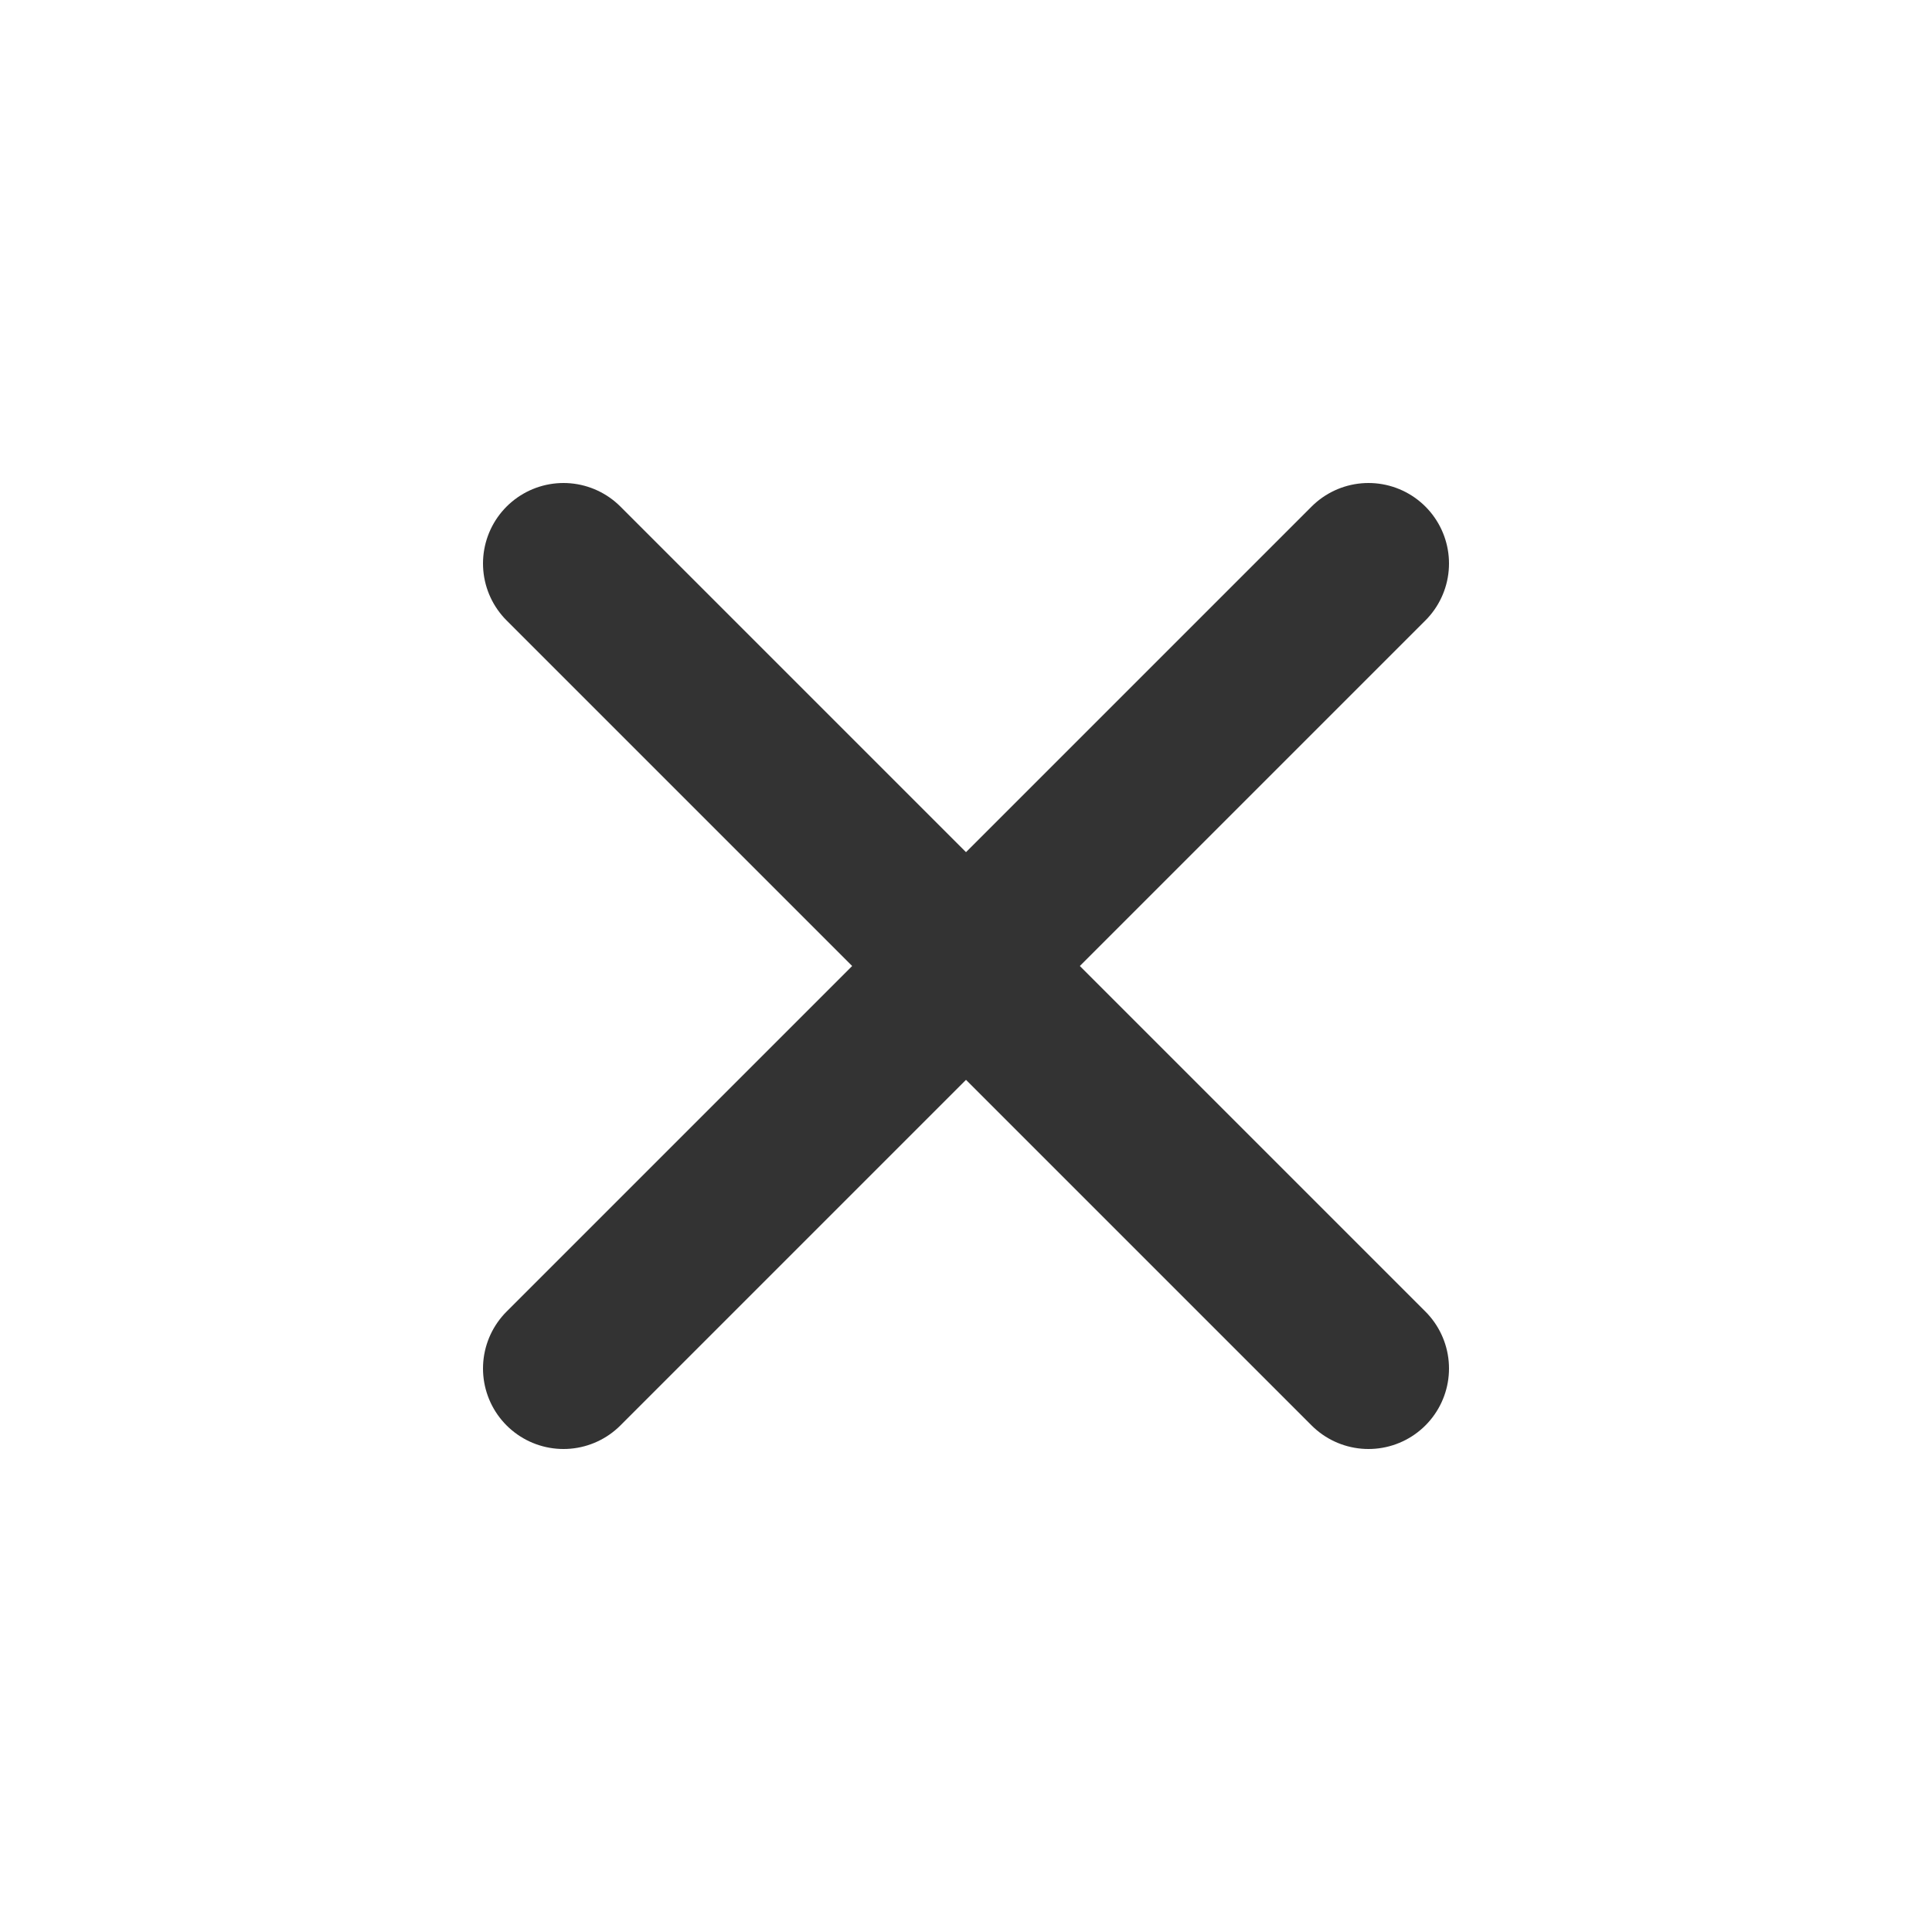
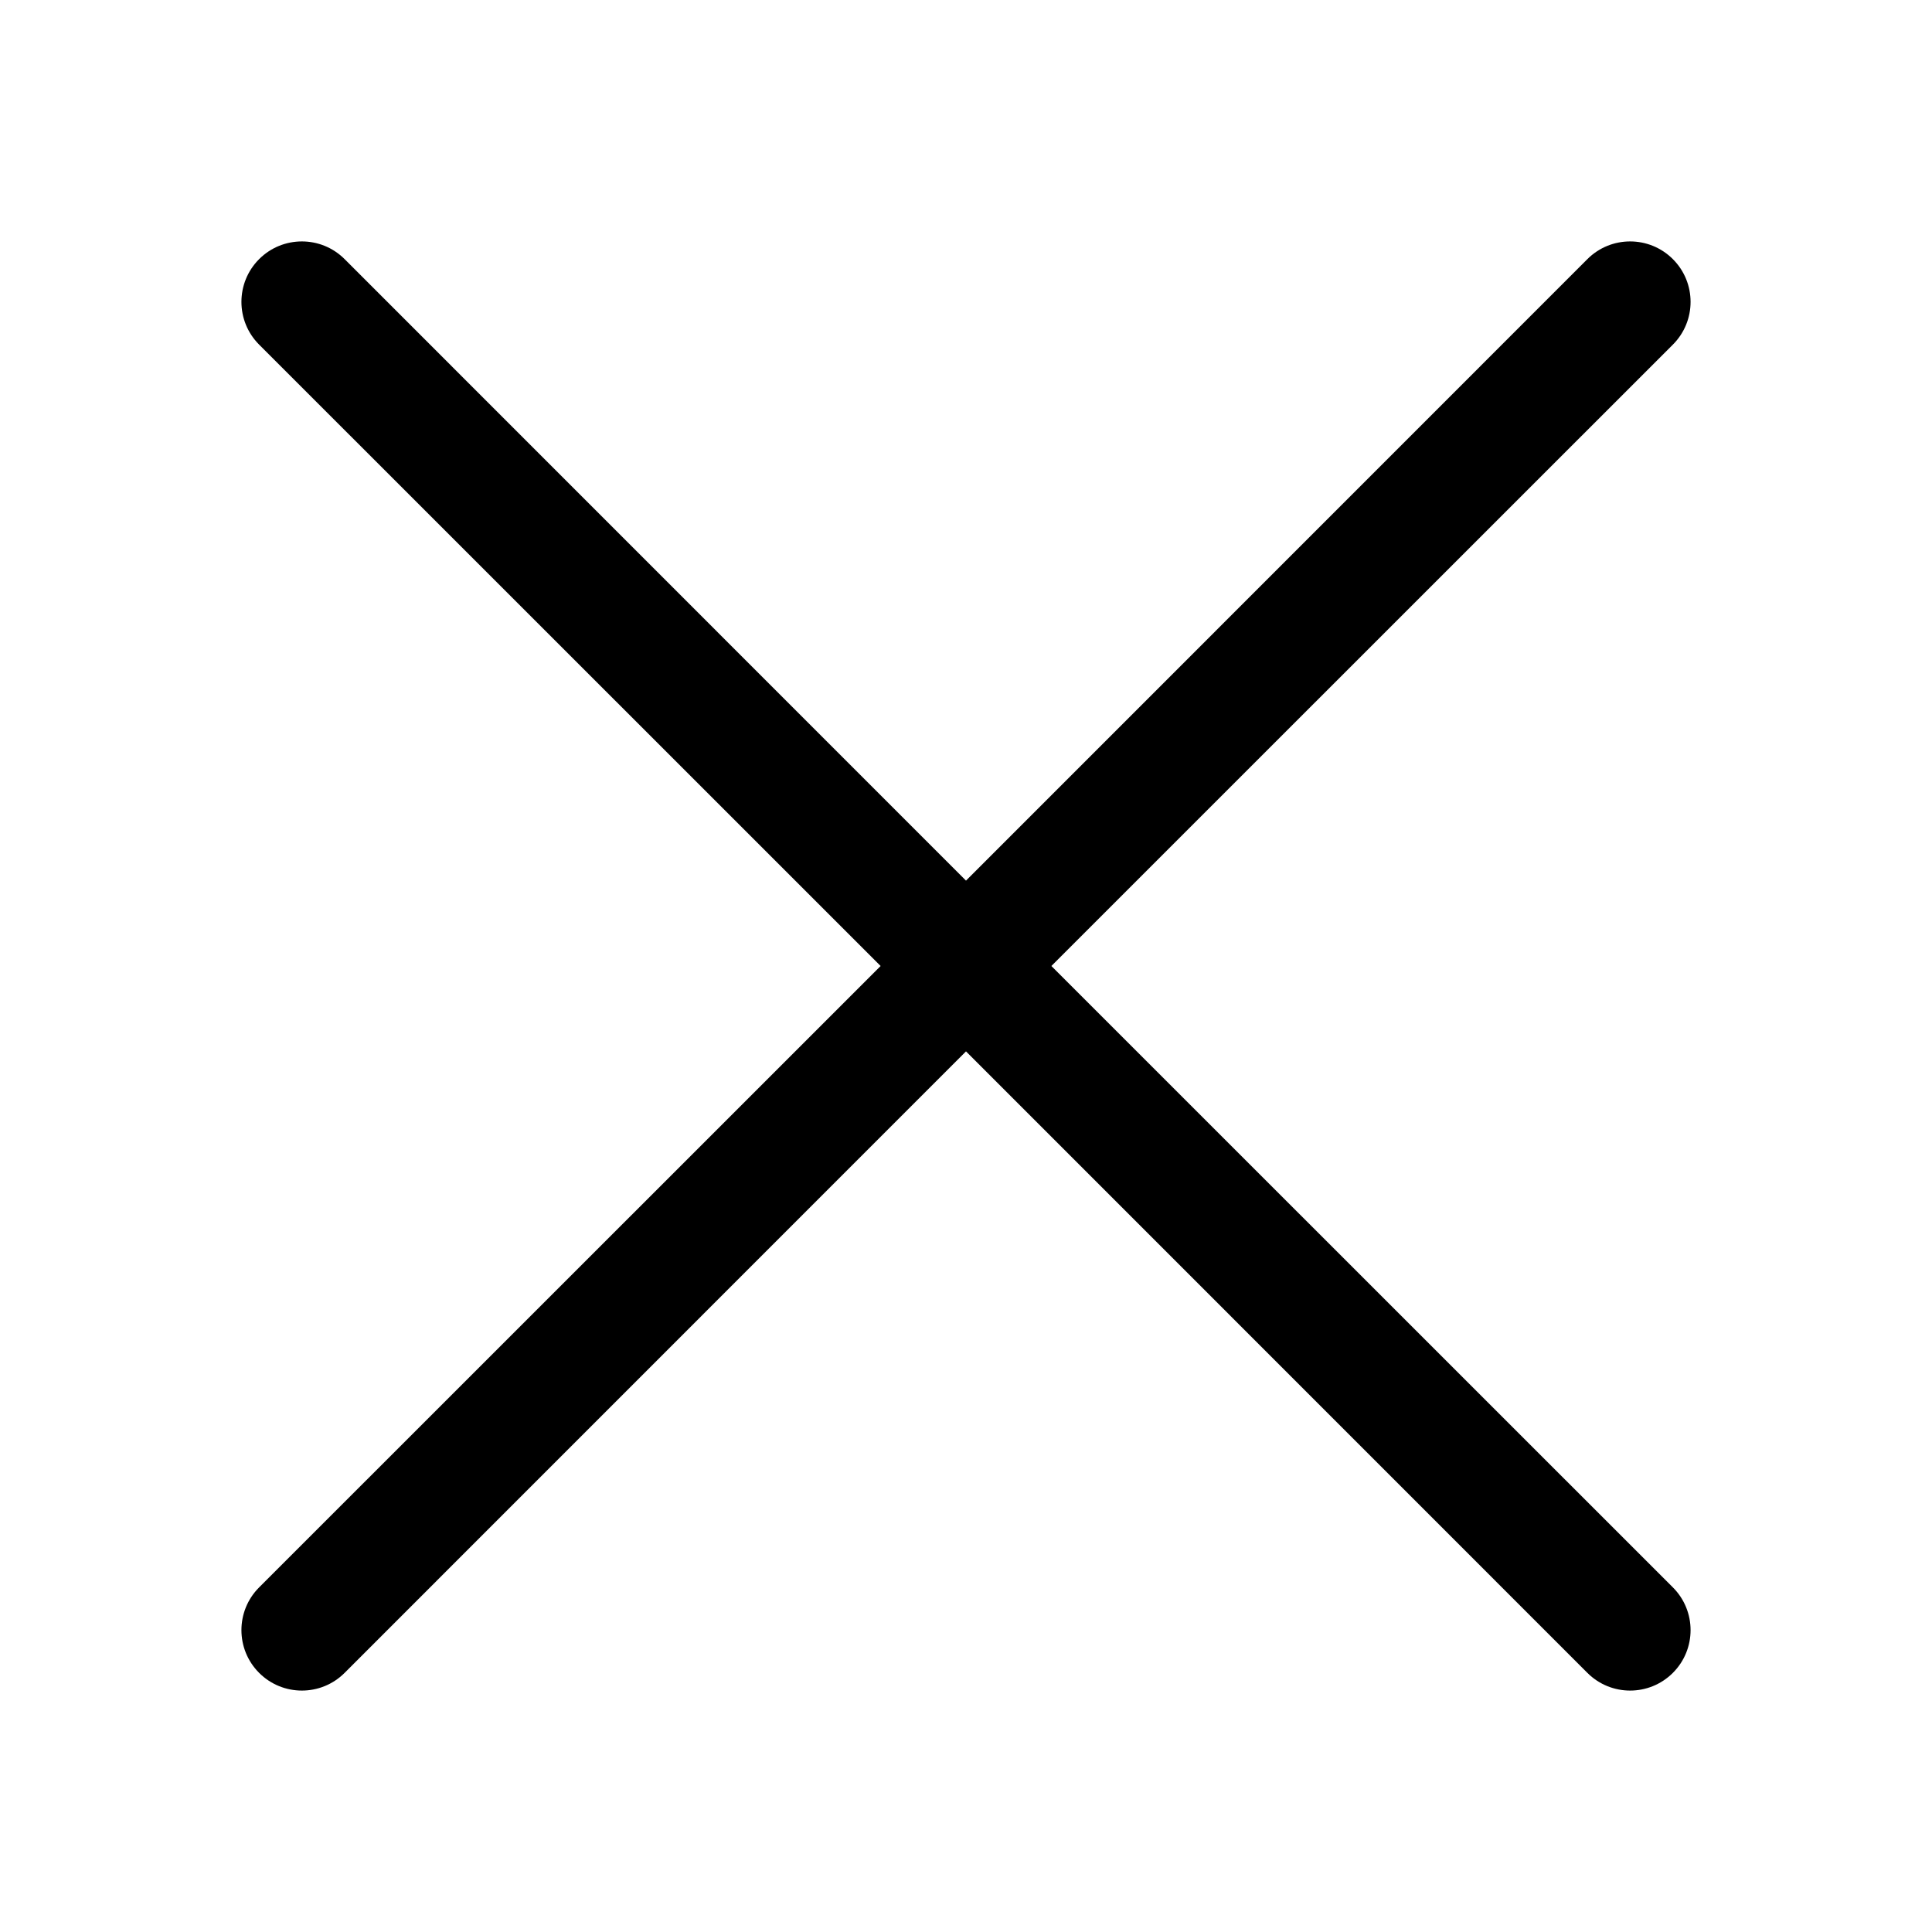
- <svg xmlns="http://www.w3.org/2000/svg" width="24" height="24" viewBox="0 0 48 48" fill="none">
-   <path d="M14 14L34 34" stroke="#333" stroke-width="4" stroke-linecap="round" stroke-linejoin="round" />
-   <path d="M14 34L34 14" stroke="#333" stroke-width="4" stroke-linecap="round" stroke-linejoin="round" />
+ <svg xmlns="http://www.w3.org/2000/svg" viewBox="0 0 16 16" fill="#000">
+   <path d="M2.146 2.854a.5.5 0 1 1 .708-.708L8 7.293l5.146-5.147a.5.5 0 0 1 .708.708L8.707 8l5.147 5.146a.5.5 0 0 1-.708.708L8 8.707l-5.146 5.147a.5.5 0 0 1-.708-.708L7.293 8z" />
</svg>
